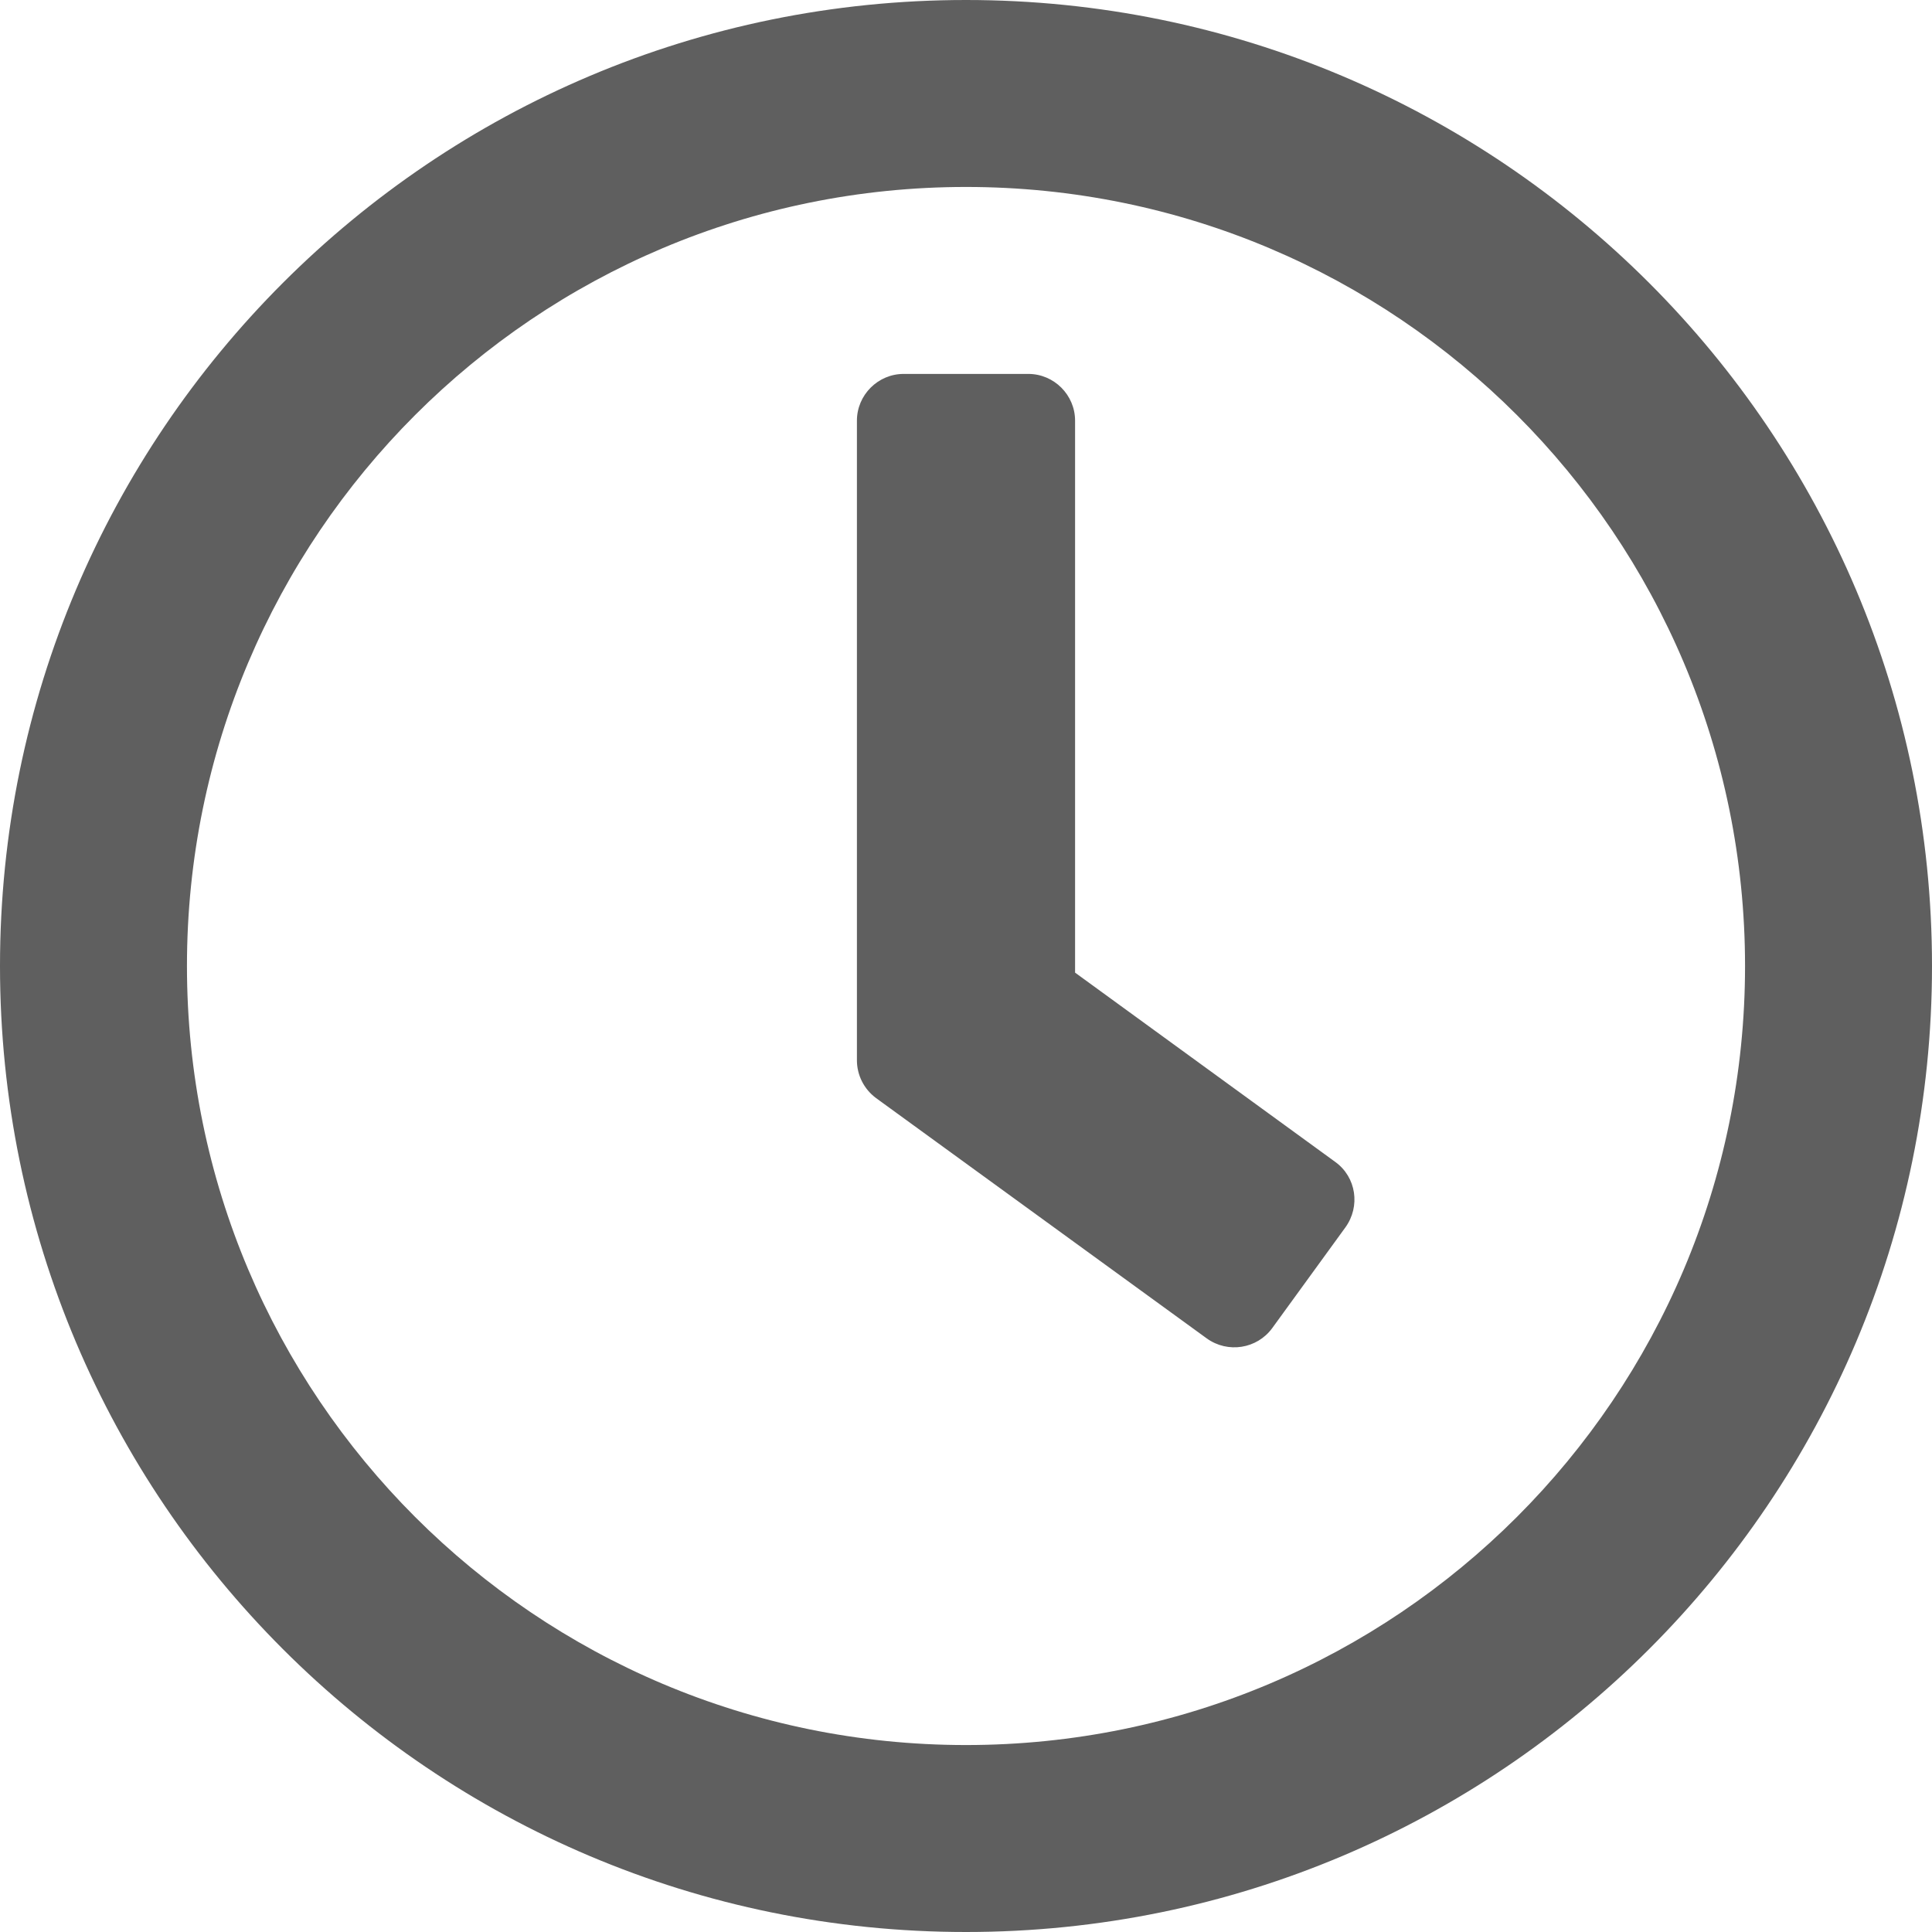
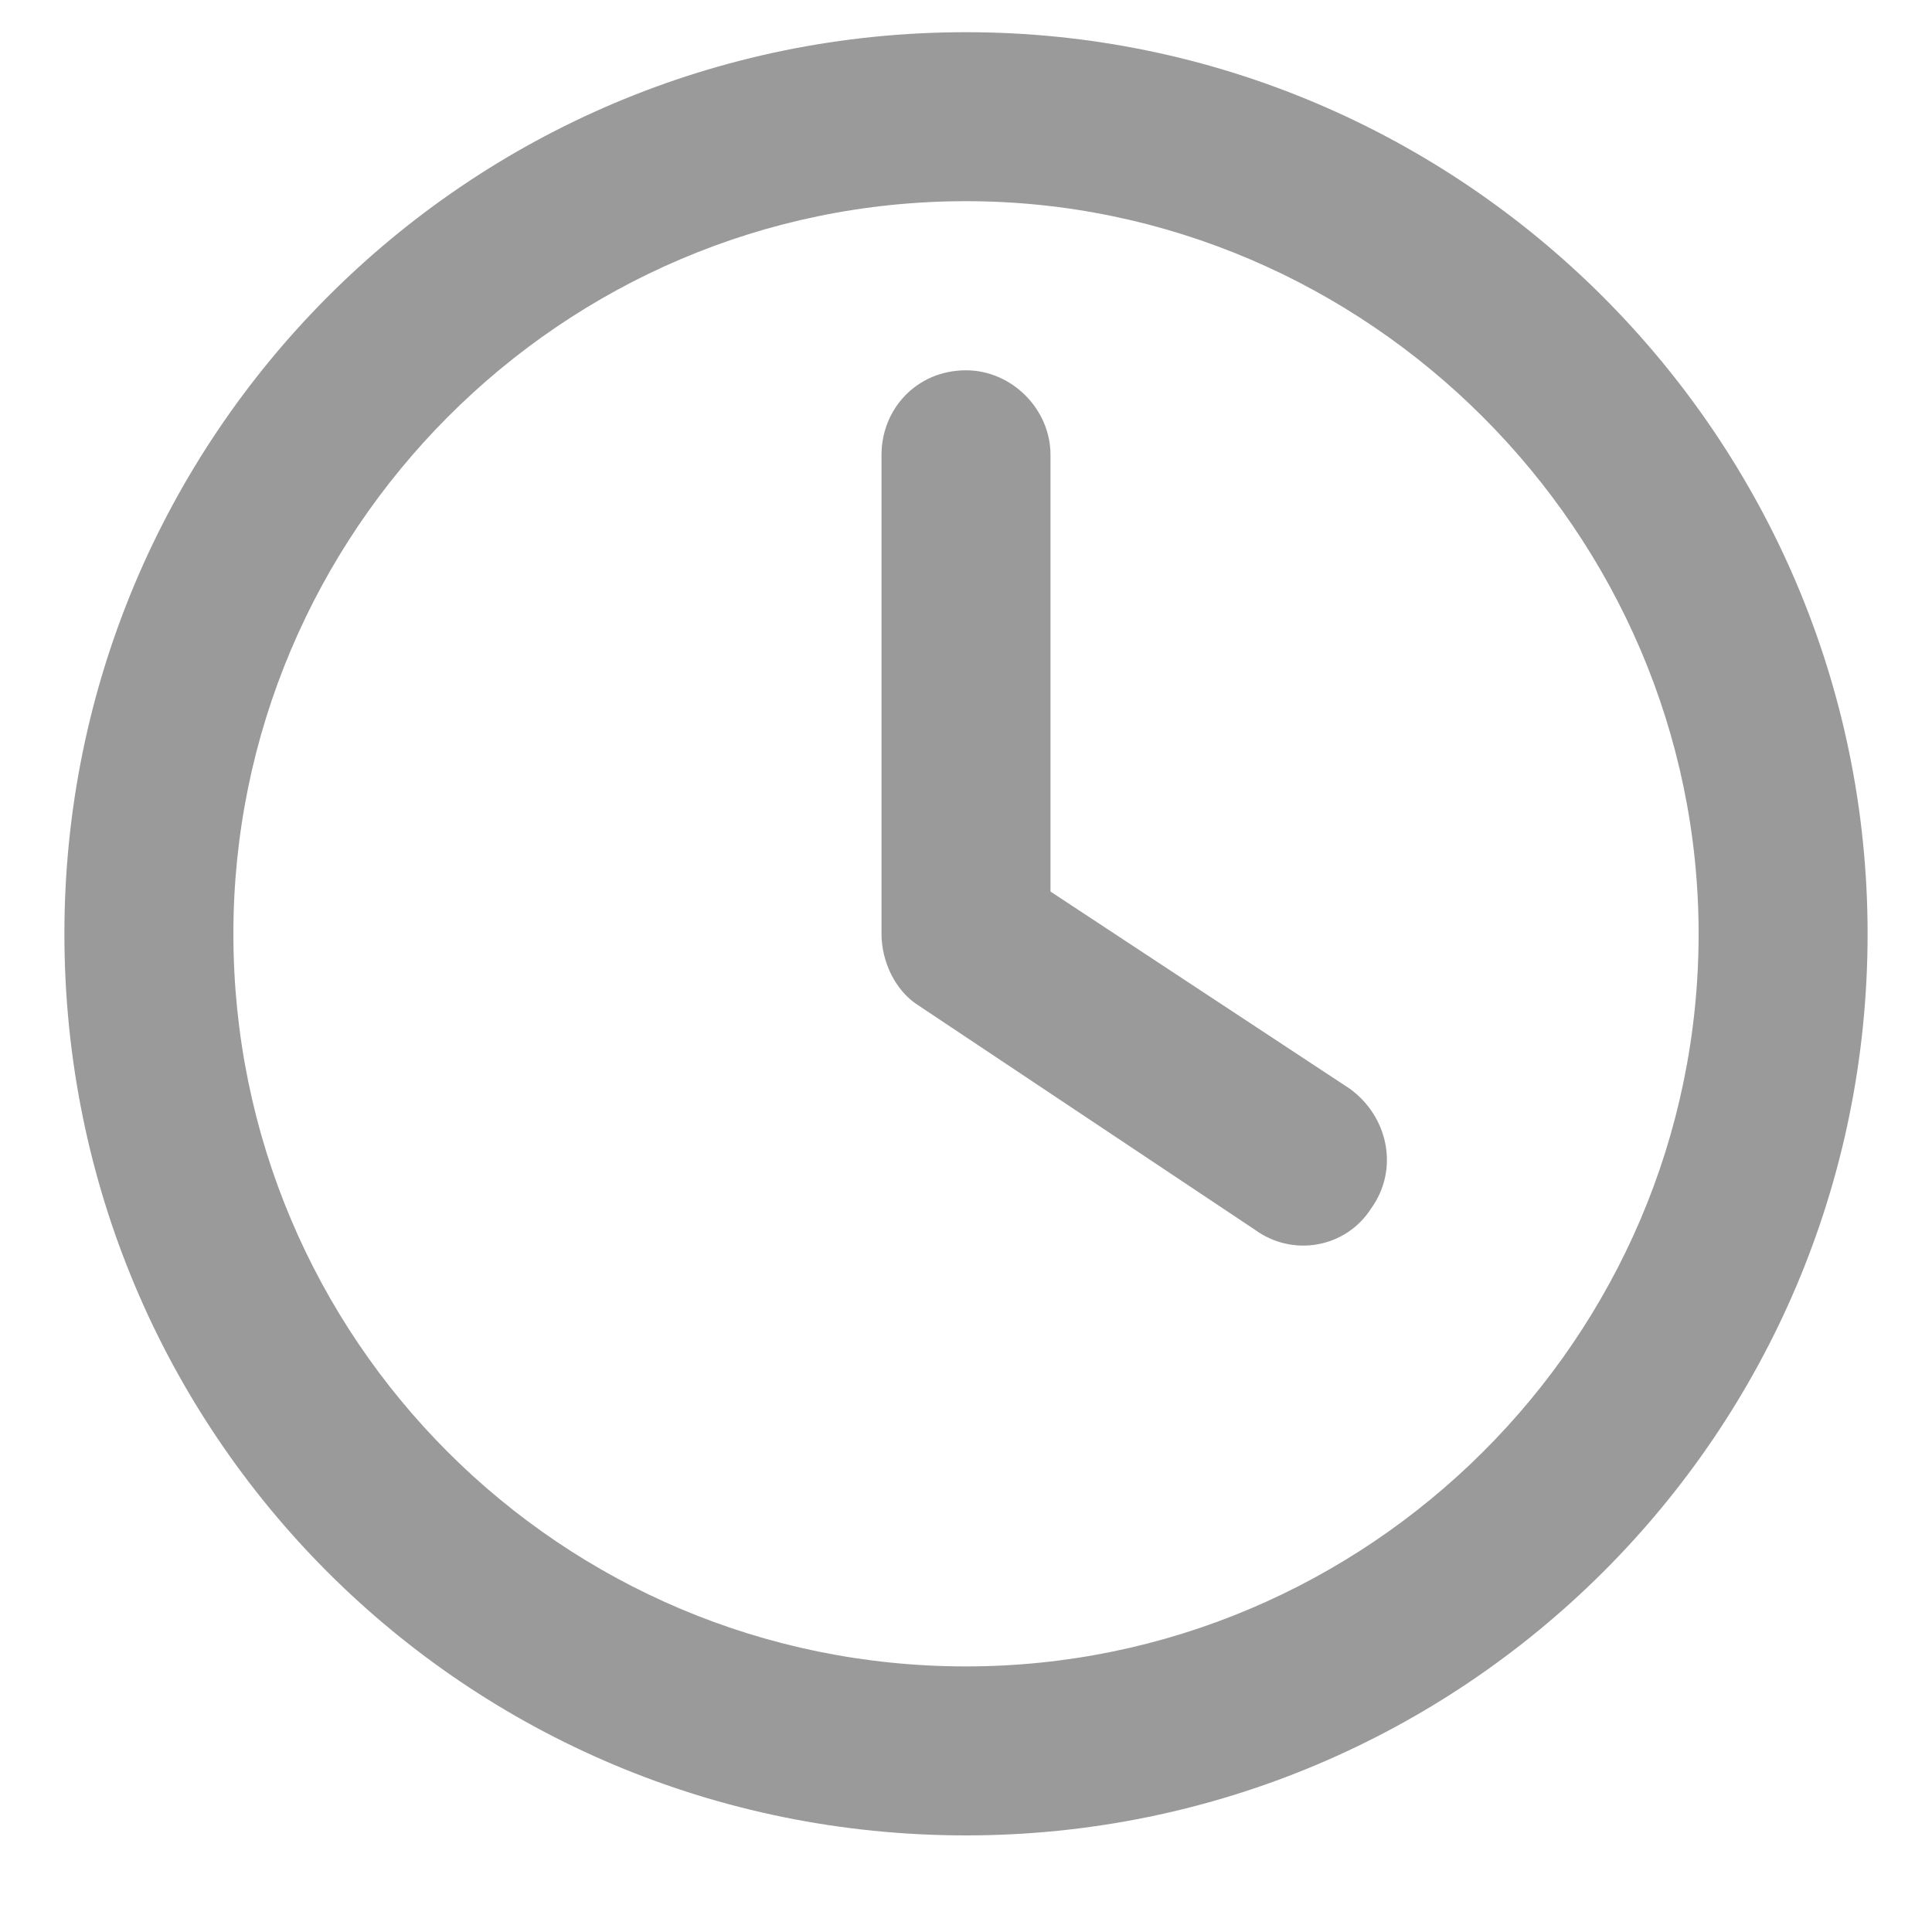
- <svg xmlns="http://www.w3.org/2000/svg" width="39" height="39" viewBox="0 0 39 39" fill="none">
-   <path d="M19.5 0C8.728 0 0 8.728 0 19.5C0 30.272 8.728 39 19.5 39C30.272 39 39 30.272 39 19.5C39 8.728 30.272 0 19.5 0ZM19.5 35.226C10.812 35.226 3.774 28.189 3.774 19.5C3.774 10.812 10.812 3.774 19.5 3.774C28.189 3.774 35.226 10.812 35.226 19.5C35.226 28.189 28.189 35.226 19.5 35.226ZM24.359 27.017L17.684 22.166C17.44 21.985 17.298 21.702 17.298 21.403V8.492C17.298 7.973 17.723 7.548 18.242 7.548H20.758C21.277 7.548 21.702 7.973 21.702 8.492V19.634L26.954 23.455C27.379 23.762 27.465 24.351 27.159 24.776L25.68 26.812C25.374 27.229 24.784 27.324 24.359 27.017Z" fill="#5F5F5F" />
+ <svg xmlns="http://www.w3.org/2000/svg" width="15" height="15" viewBox="0 0 15 15" fill="none">
+   <path d="M6.844 3.531C6.844 3.176 7.117 2.875 7.5 2.875C7.855 2.875 8.156 3.176 8.156 3.531V6.922L10.48 8.453C10.781 8.672 10.863 9.082 10.645 9.383C10.453 9.684 10.043 9.766 9.742 9.547L7.117 7.797C6.953 7.688 6.844 7.469 6.844 7.25V3.531ZM7.5 0.25C11.355 0.25 14.5 3.395 14.5 7.25C14.5 11.133 11.355 14.25 7.5 14.25C3.617 14.25 0.5 11.133 0.5 7.25C0.5 3.395 3.617 0.25 7.5 0.25ZM1.812 7.25C1.812 10.395 4.355 12.938 7.5 12.938C10.617 12.938 13.188 10.395 13.188 7.25C13.188 4.133 10.617 1.562 7.5 1.562C4.355 1.562 1.812 4.133 1.812 7.25Z" fill="#9A9A9A" />
</svg>
